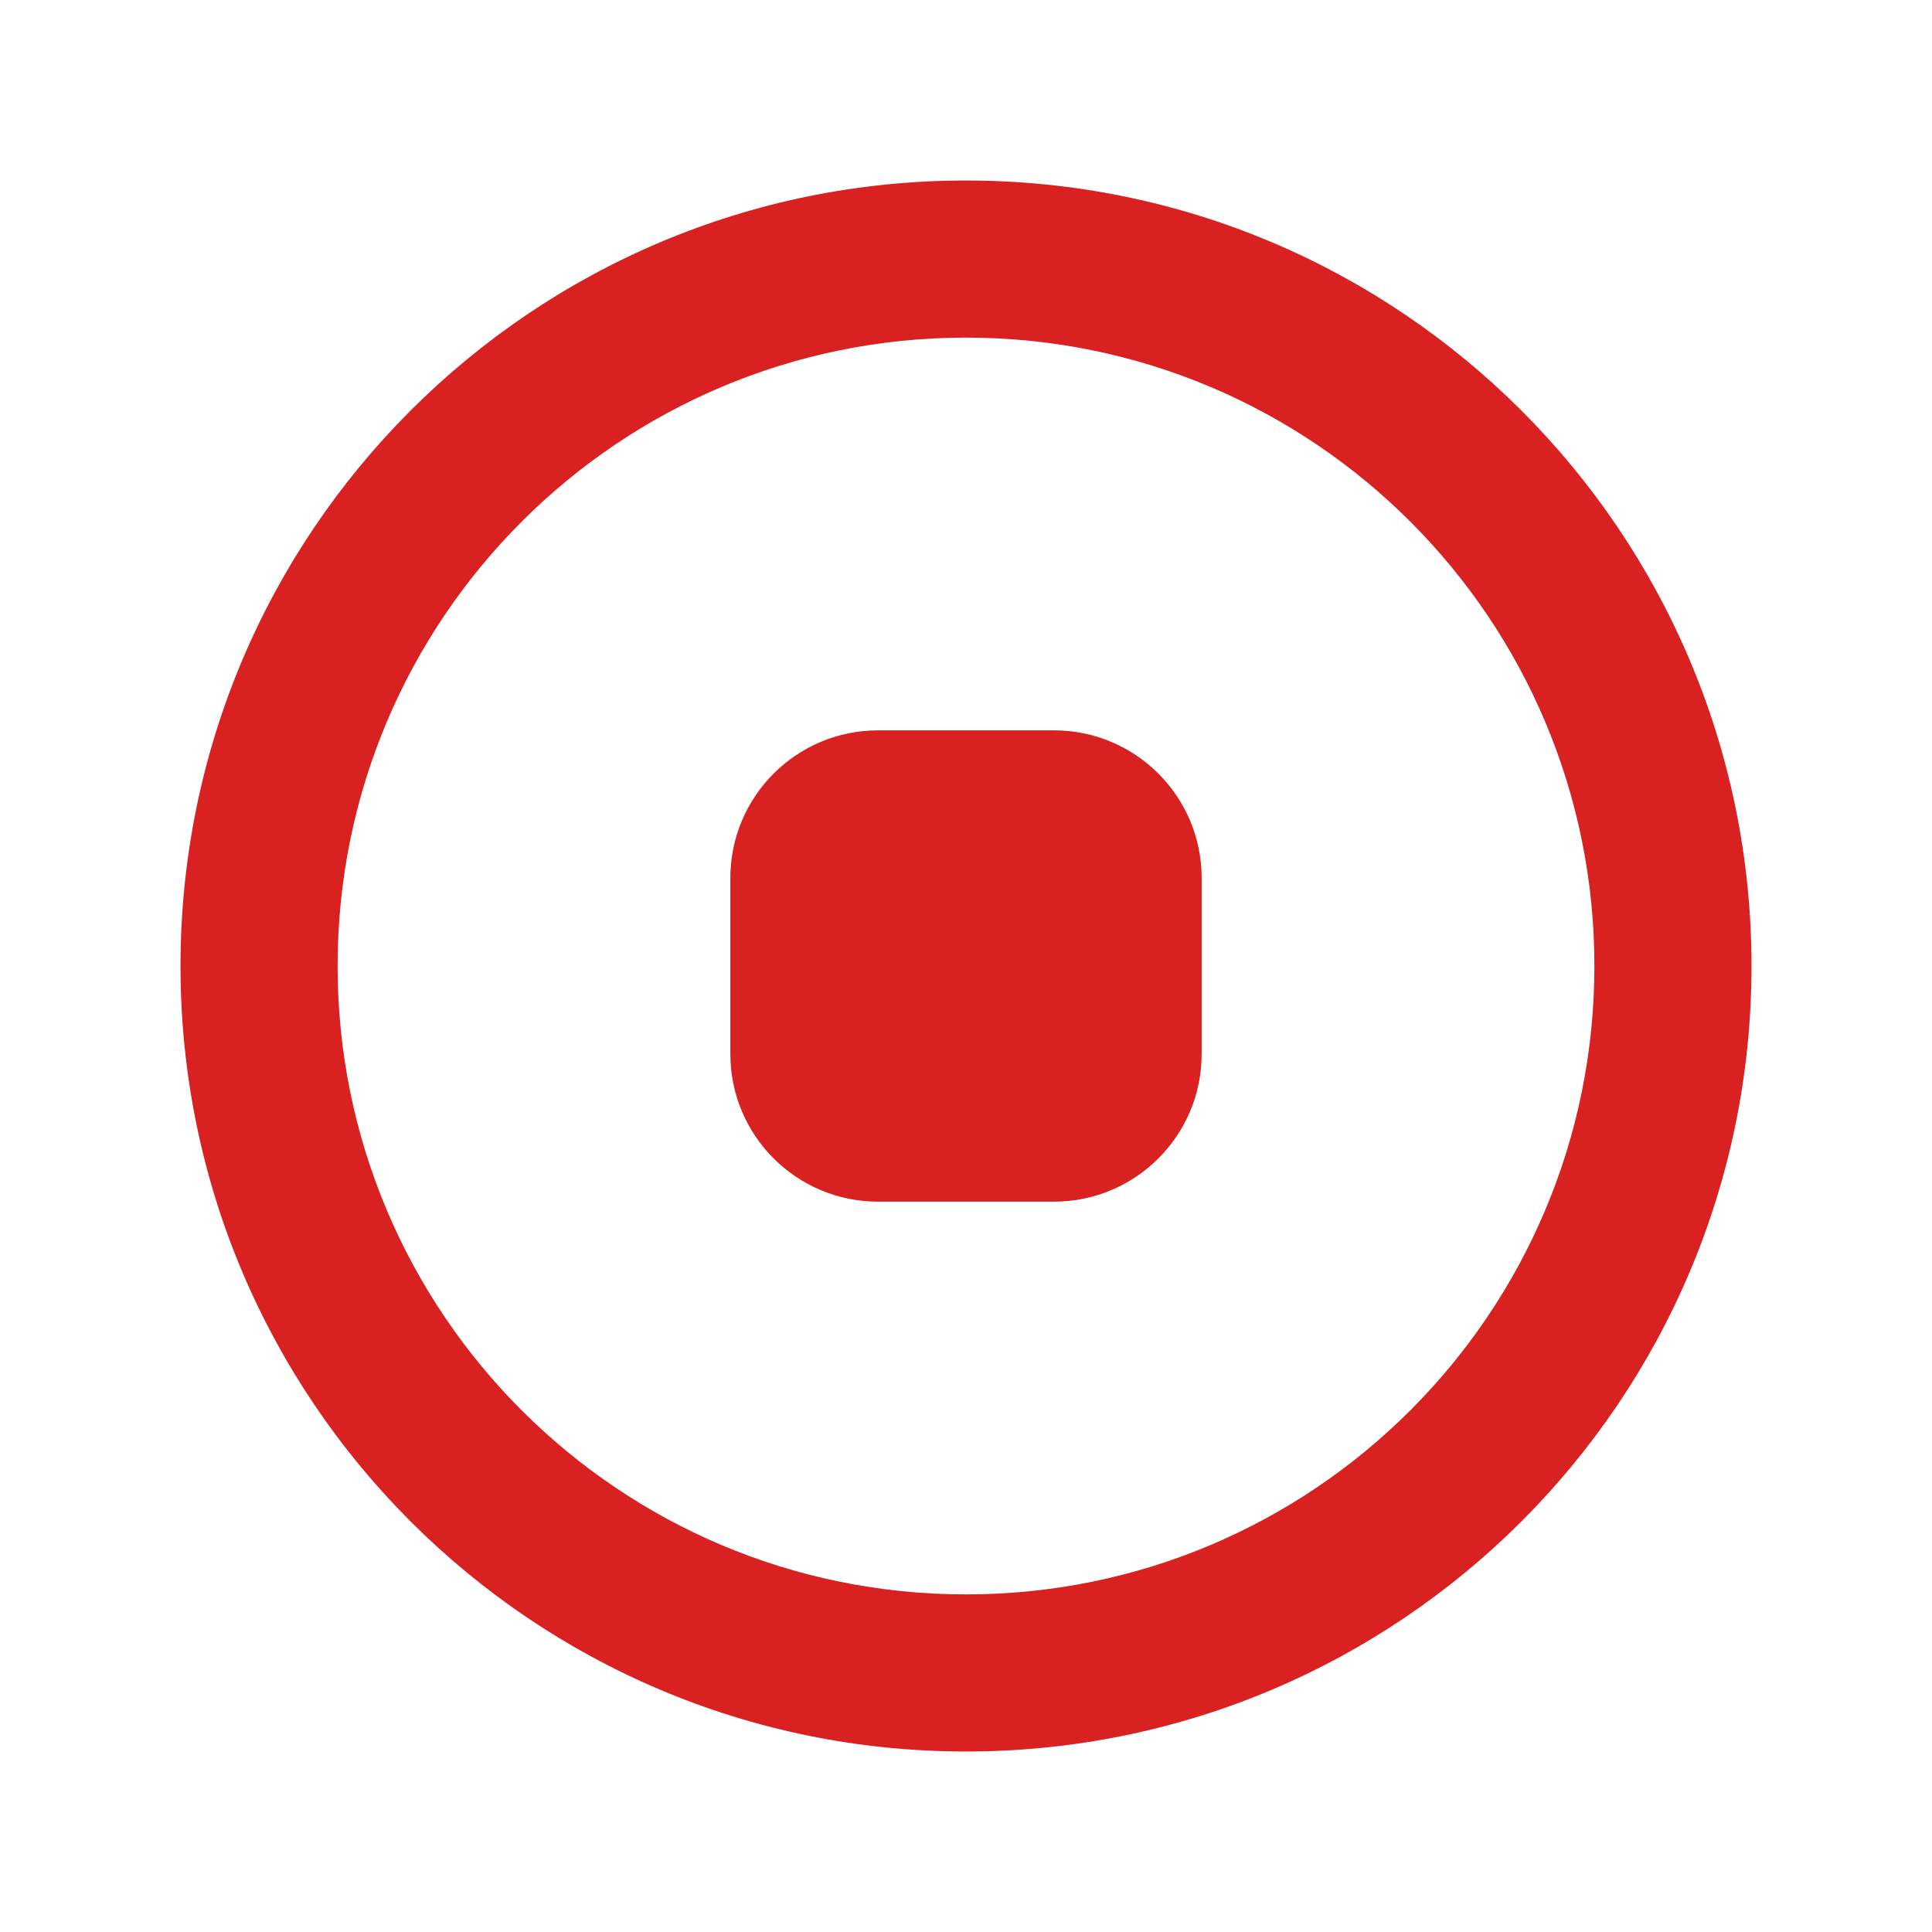
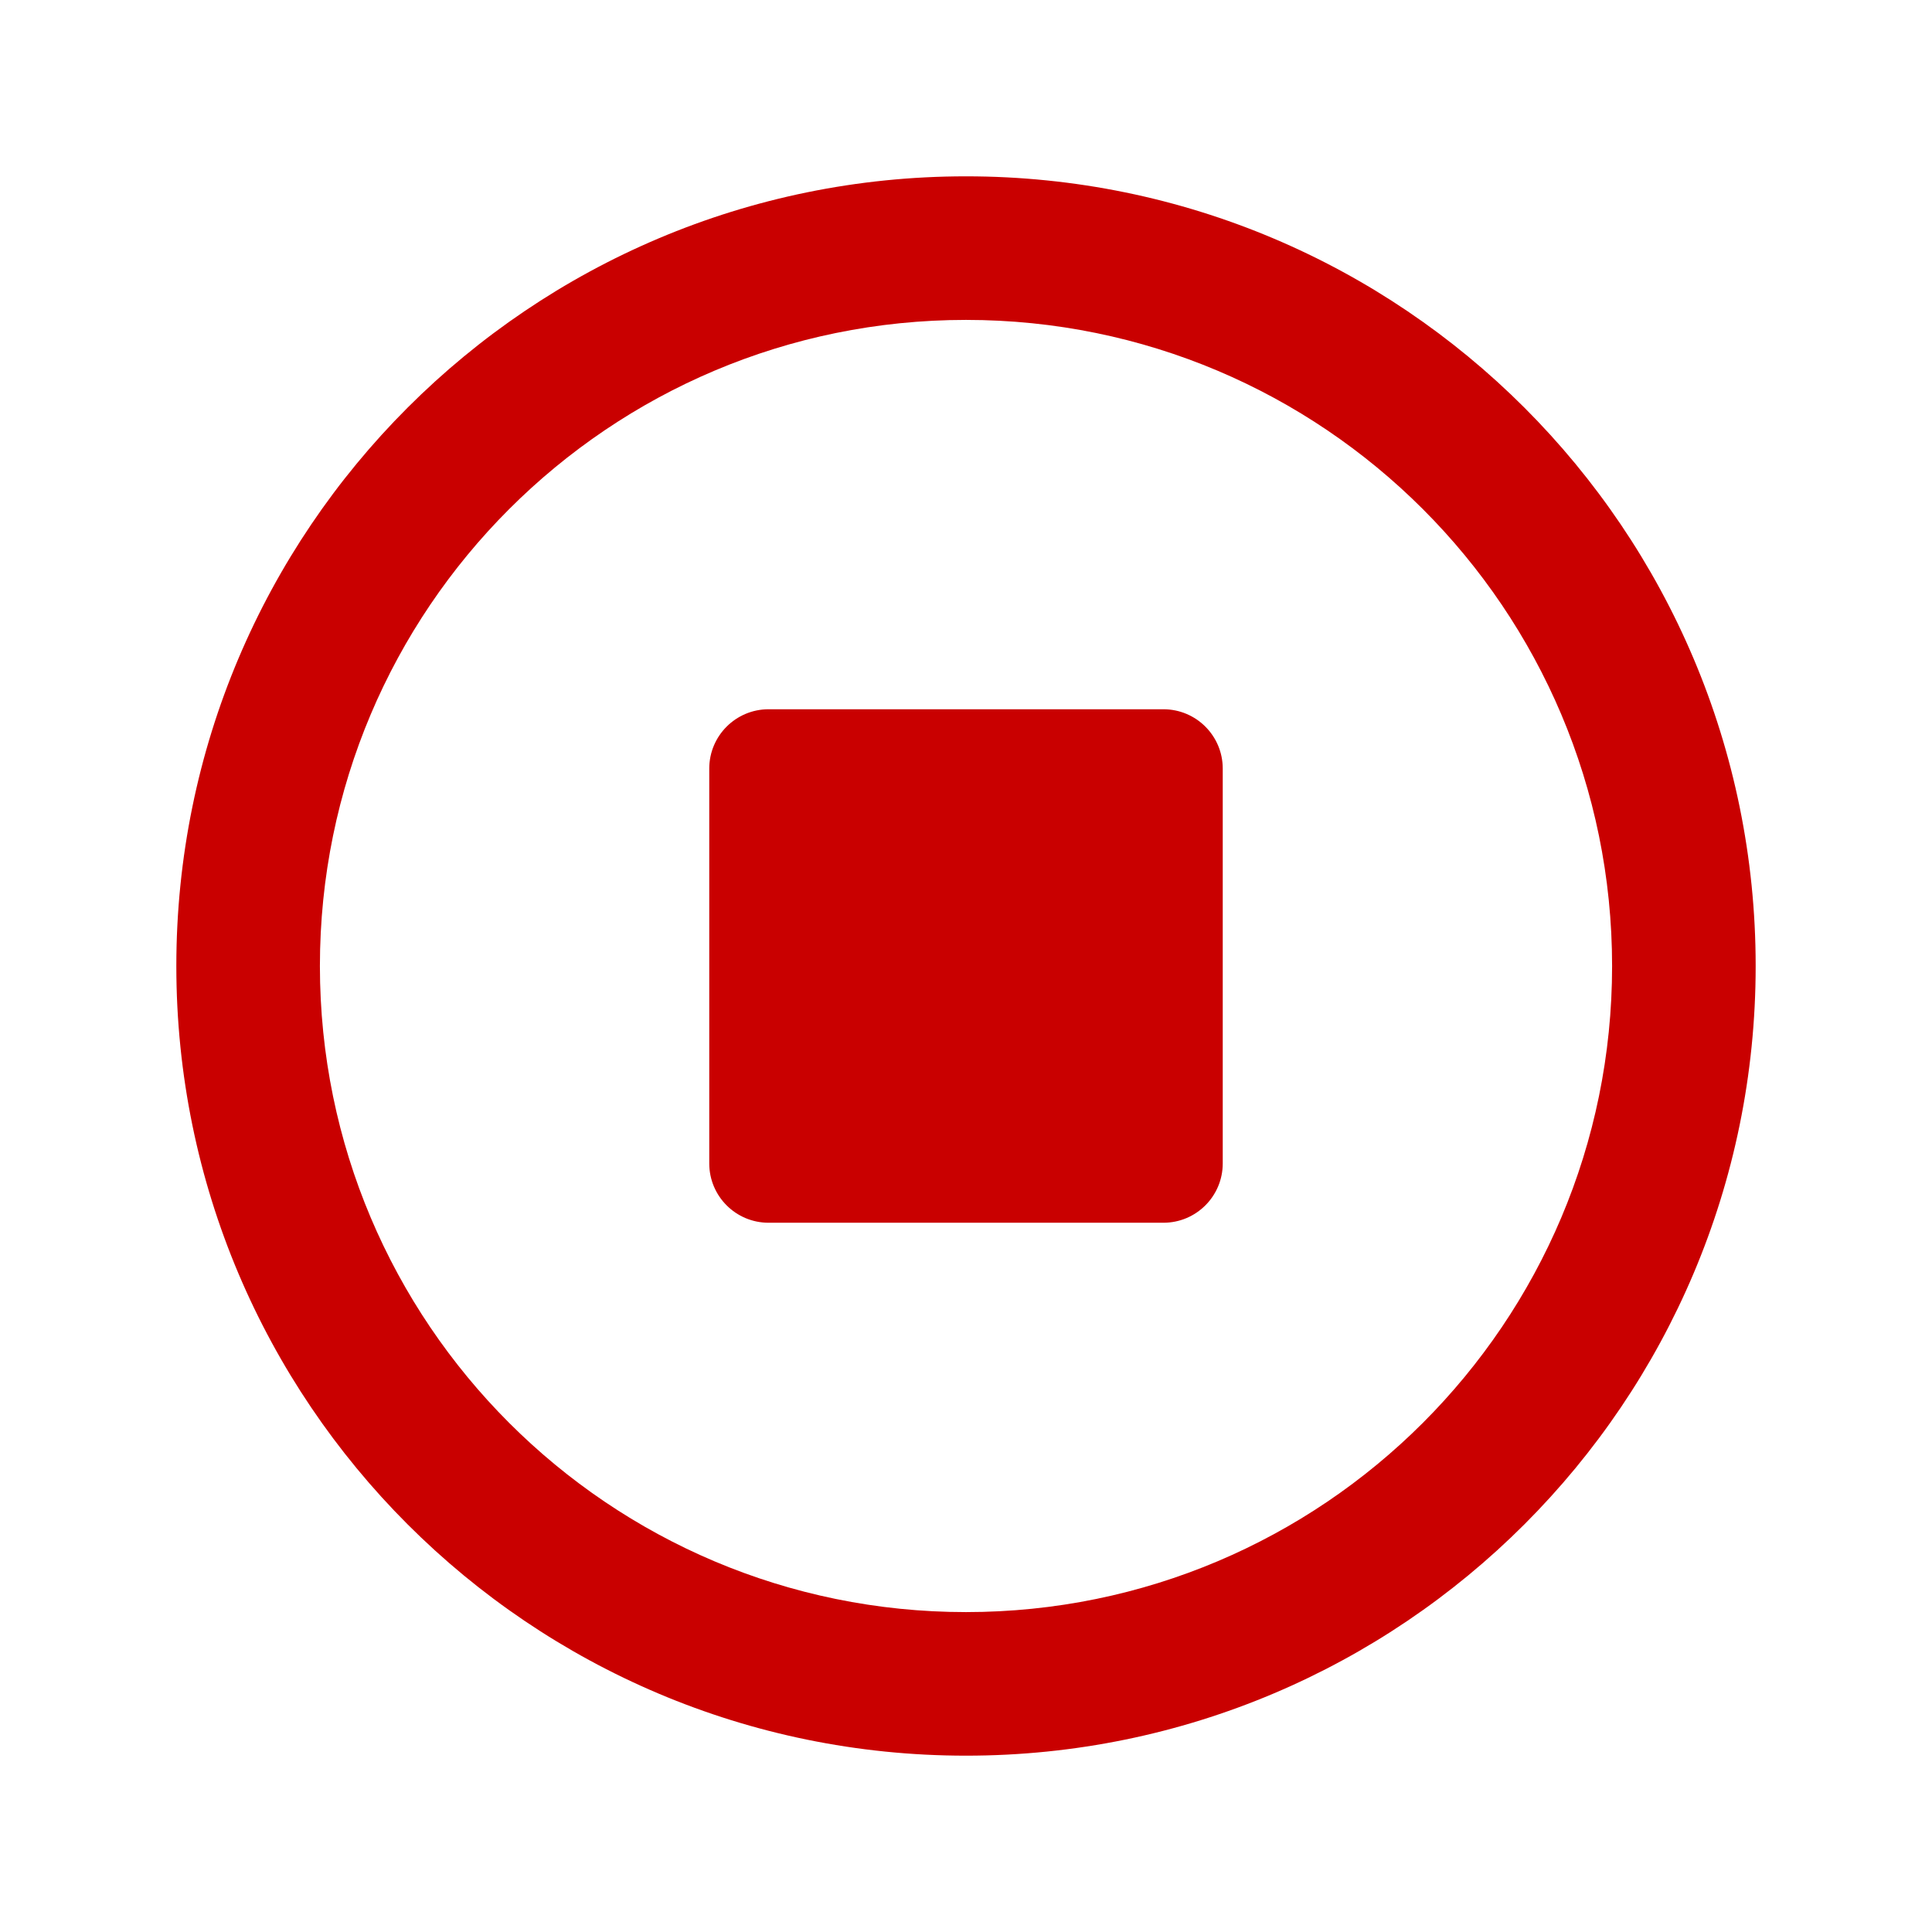
<svg xmlns="http://www.w3.org/2000/svg" version="1.1" width="1080" height="1080" viewBox="0 0 1080 1080" xml:space="preserve">
  <defs>
</defs>
  <rect x="0" y="0" width="100%" height="100%" fill="transparent" />
-   <g transform="matrix(1 0 0 1 540 540)" id="54e6f626-ff4d-4913-b48c-18e90b6389e0">
- </g>
-   <g transform="matrix(1 0 0 1 540 540)" id="b6a20425-67b2-4379-931f-2947eadf90e7">
+   <g transform="matrix(1 0 0 1 540 540)" id="09dd9863-aa09-4701-be90-120ffde9a504">
    <rect style="stroke: none; stroke-width: 1; stroke-dasharray: none; stroke-linecap: butt; stroke-dashoffset: 0; stroke-linejoin: miter; stroke-miterlimit: 4; fill: rgb(255,255,255); fill-rule: nonzero; opacity: 1; visibility: hidden;" vector-effect="non-scaling-stroke" x="-540" y="-540" rx="0" ry="0" width="1080" height="1080" />
  </g>
-   <g transform="matrix(NaN NaN NaN NaN 0 0)">
+   <g transform="matrix(1 0 0 1 540 540)" id="435192e5-5c6e-4563-9178-9824d20ac5d4">
+ </g>
+   <g transform="matrix(1 0 0 1 540 540)">
+     <rect style="stroke: none; stroke-width: 1; stroke-dasharray: none; stroke-linecap: butt; stroke-dashoffset: 0; stroke-linejoin: miter; stroke-miterlimit: 4; fill: rgb(255,255,255); fill-rule: nonzero; opacity: 1; visibility: hidden;" vector-effect="non-scaling-stroke" x="-540" y="-540" rx="0" ry="0" width="1080" height="1080" />
+   </g>
+   <g transform="matrix(1 0 0 1 50 50)">
+     <rect style="stroke: none; stroke-width: 1; stroke-dasharray: none; stroke-linecap: butt; stroke-dashoffset: 0; stroke-linejoin: miter; stroke-miterlimit: 4; fill: rgb(255,255,255); fill-opacity: 0; fill-rule: nonzero; opacity: 1;" vector-effect="non-scaling-stroke" x="-50" y="-50" rx="0" ry="0" width="100" height="100" />
+   </g>
+   <g transform="matrix(1 0 0 1 540 540)">
+     <rect style="stroke: none; stroke-width: 1; stroke-dasharray: none; stroke-linecap: butt; stroke-dashoffset: 0; stroke-linejoin: miter; stroke-miterlimit: 4; fill: rgb(255,255,255); fill-rule: nonzero; opacity: 1; visibility: hidden;" vector-effect="non-scaling-stroke" x="-540" y="-540" rx="0" ry="0" width="1080" height="1080" />
+   </g>
+   <g transform="matrix(0 0 0 0 0 0)">
+     <g style="">
+ </g>
+   </g>
+   <g transform="matrix(40.13 0 0 40.13 540 540)">
+     <path style="stroke: rgb(0,0,0); stroke-width: 0; stroke-dasharray: none; stroke-linecap: butt; stroke-dashoffset: 0; stroke-linejoin: miter; stroke-miterlimit: 4; fill: rgb(201,0,0); fill-rule: nonzero; opacity: 1;" vector-effect="non-scaling-stroke" transform=" translate(-12, -12)" d="M 12 23 C 5.925 23 1 18.075 1 12 C 1 5.925 5.925 1 12 1 C 18.075 1 23 5.925 23 12 C 23 18.075 18.075 23 12 23 Z M 12 21 C 16.971 21 21 16.971 21 12 C 21 7.029 16.971 3 12 3 C 7.029 3 3 7.029 3 12 C 3 16.971 7.029 21 12 21 Z" stroke-linecap="round" />
+   </g>
+   <g transform="matrix(0 0 0 0 0 0)">
+     <g style="">
+ </g>
+   </g>
+   <g transform="matrix(0 0 0 0 0 0)">
+     <g style="">
+ </g>
+   </g>
+   <g transform="matrix(0 0 0 0 0 0)">
+     <g style="">
+ </g>
+   </g>
+   <g transform="matrix(0.69 0 0 0.69 540 540)">
+     <path style="stroke: rgb(0,0,0); stroke-width: 0; stroke-dasharray: none; stroke-linecap: butt; stroke-dashoffset: 0; stroke-linejoin: miter; stroke-miterlimit: 4; fill: rgb(201,0,0); fill-rule: nonzero; opacity: 1;" vector-effect="non-scaling-stroke" transform=" translate(-256, -256)" d="M 416 464 L 96 464 C 69.502 463.972 48.028 442.498 48 416 L 48 96 C 48.028 69.502 69.502 48.028 96 48 L 416 48 C 442.498 48.028 463.972 69.502 464 96 L 464 416 C 463.972 442.498 442.498 463.972 416 464 Z" stroke-linecap="round" />
+   </g>
+   <g transform="matrix(0 0 0 0 0 0)">
+     <g style="">
+ </g>
+   </g>
+   <g transform="matrix(0 0 0 0 0 0)">
+     <g style="">
+ </g>
+   </g>
+   <g transform="matrix(0 0 0 0 0 0)">
    <g style="">
</g>
  </g>
  <g transform="matrix(NaN NaN NaN NaN 0 0)">
    <g style="">
</g>
  </g>
  <g transform="matrix(NaN NaN NaN NaN 0 0)">
    <g style="">
</g>
  </g>
-   <g transform="matrix(43.91 0 0 43.91 540 540)">
-     <g style="" vector-effect="non-scaling-stroke">
-       <g transform="matrix(1 0 0 1 0 0)">
-         <path style="stroke: none; stroke-width: 1; stroke-dasharray: none; stroke-linecap: butt; stroke-dashoffset: 0; stroke-linejoin: miter; stroke-miterlimit: 4; fill: rgb(218,33,33); fill-rule: nonzero; opacity: 1;" vector-effect="non-scaling-stroke" transform=" translate(-12, -12)" d="M 12 22 C 6.477 22 2 17.523 2 12 C 2 6.477 6.477 2 12 2 C 17.523 2 22 6.477 22 12 C 22 17.523 17.523 22 12 22 Z M 12 4 C 7.582 4 4 7.582 4 12 C 4 16.418 7.582 20 12 20 C 16.418 20 20 16.418 20 12 C 20 7.582 16.418 4 12 4 Z" stroke-linecap="round" />
-       </g>
-       <g transform="matrix(1 0 0 1 0 0)">
-         <rect style="stroke: none; stroke-width: 1; stroke-dasharray: none; stroke-linecap: butt; stroke-dashoffset: 0; stroke-linejoin: miter; stroke-miterlimit: 4; fill: rgb(218,33,33); fill-rule: nonzero; opacity: 1;" vector-effect="non-scaling-stroke" x="-3" y="-3" rx="1.88" ry="1.88" width="6" height="6" />
-       </g>
-     </g>
-   </g>
-   <g transform="matrix(NaN NaN NaN NaN 0 0)">
-     <g style="">
- </g>
-   </g>
</svg>
